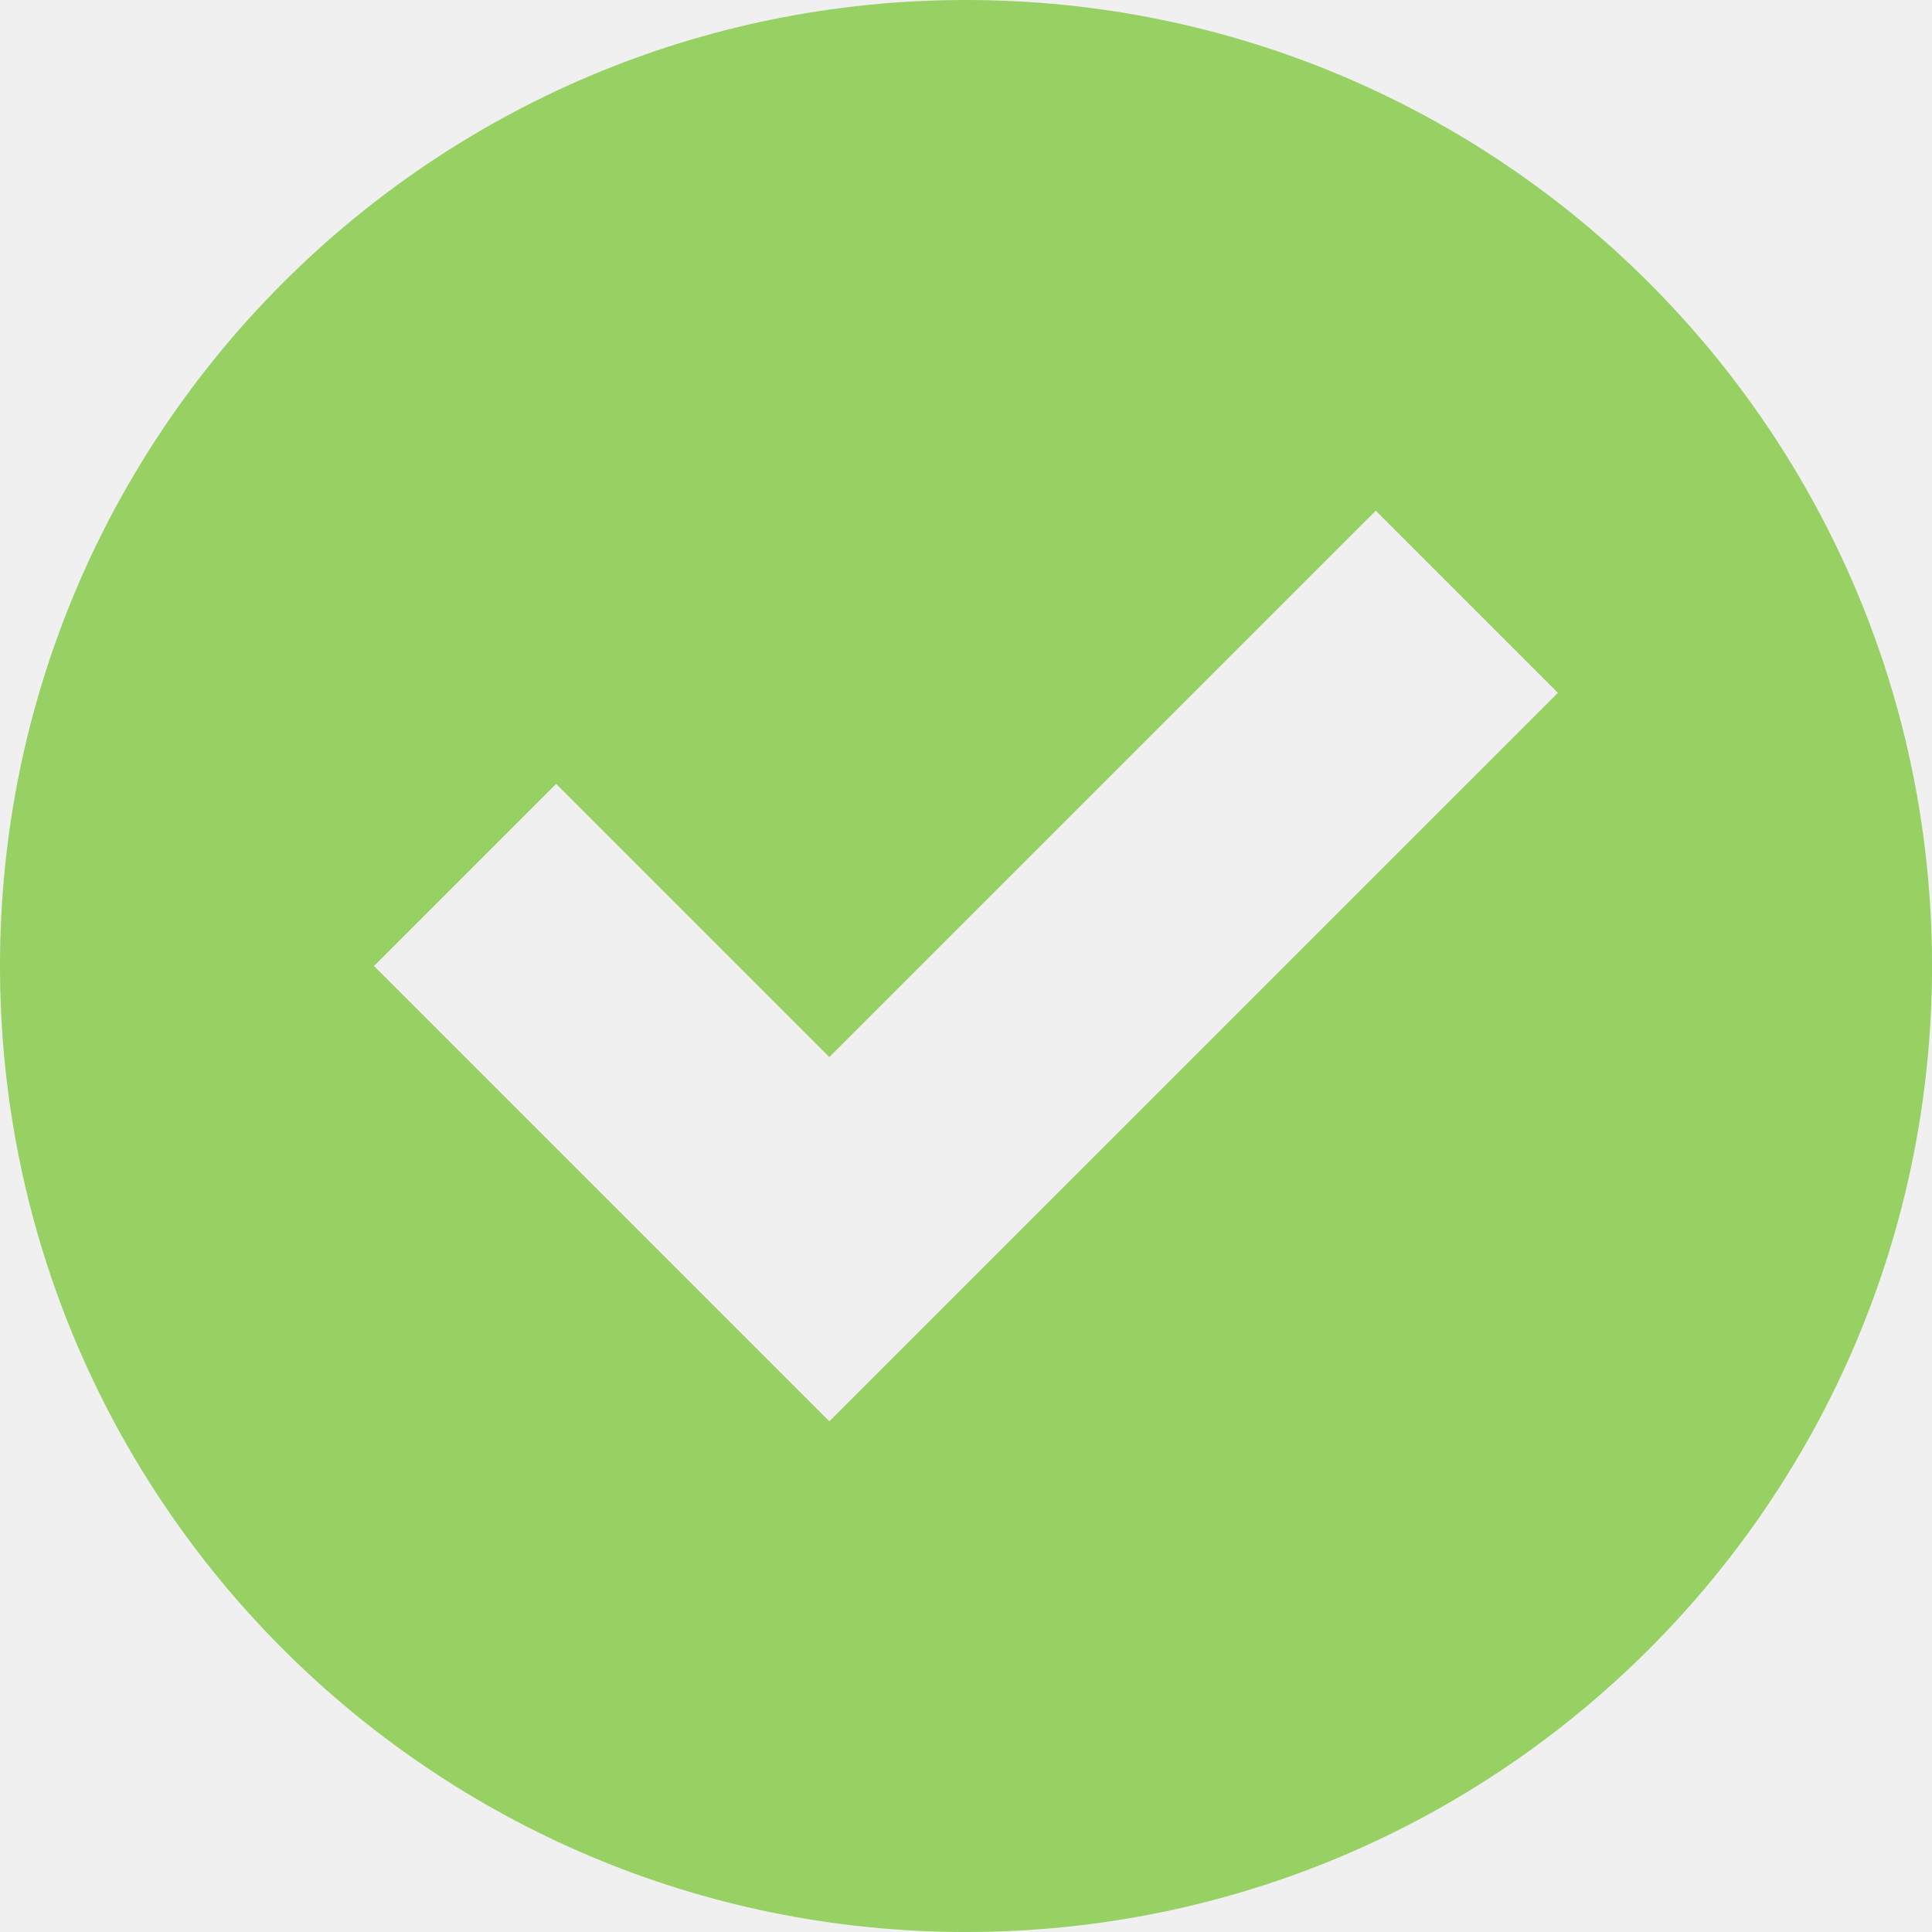
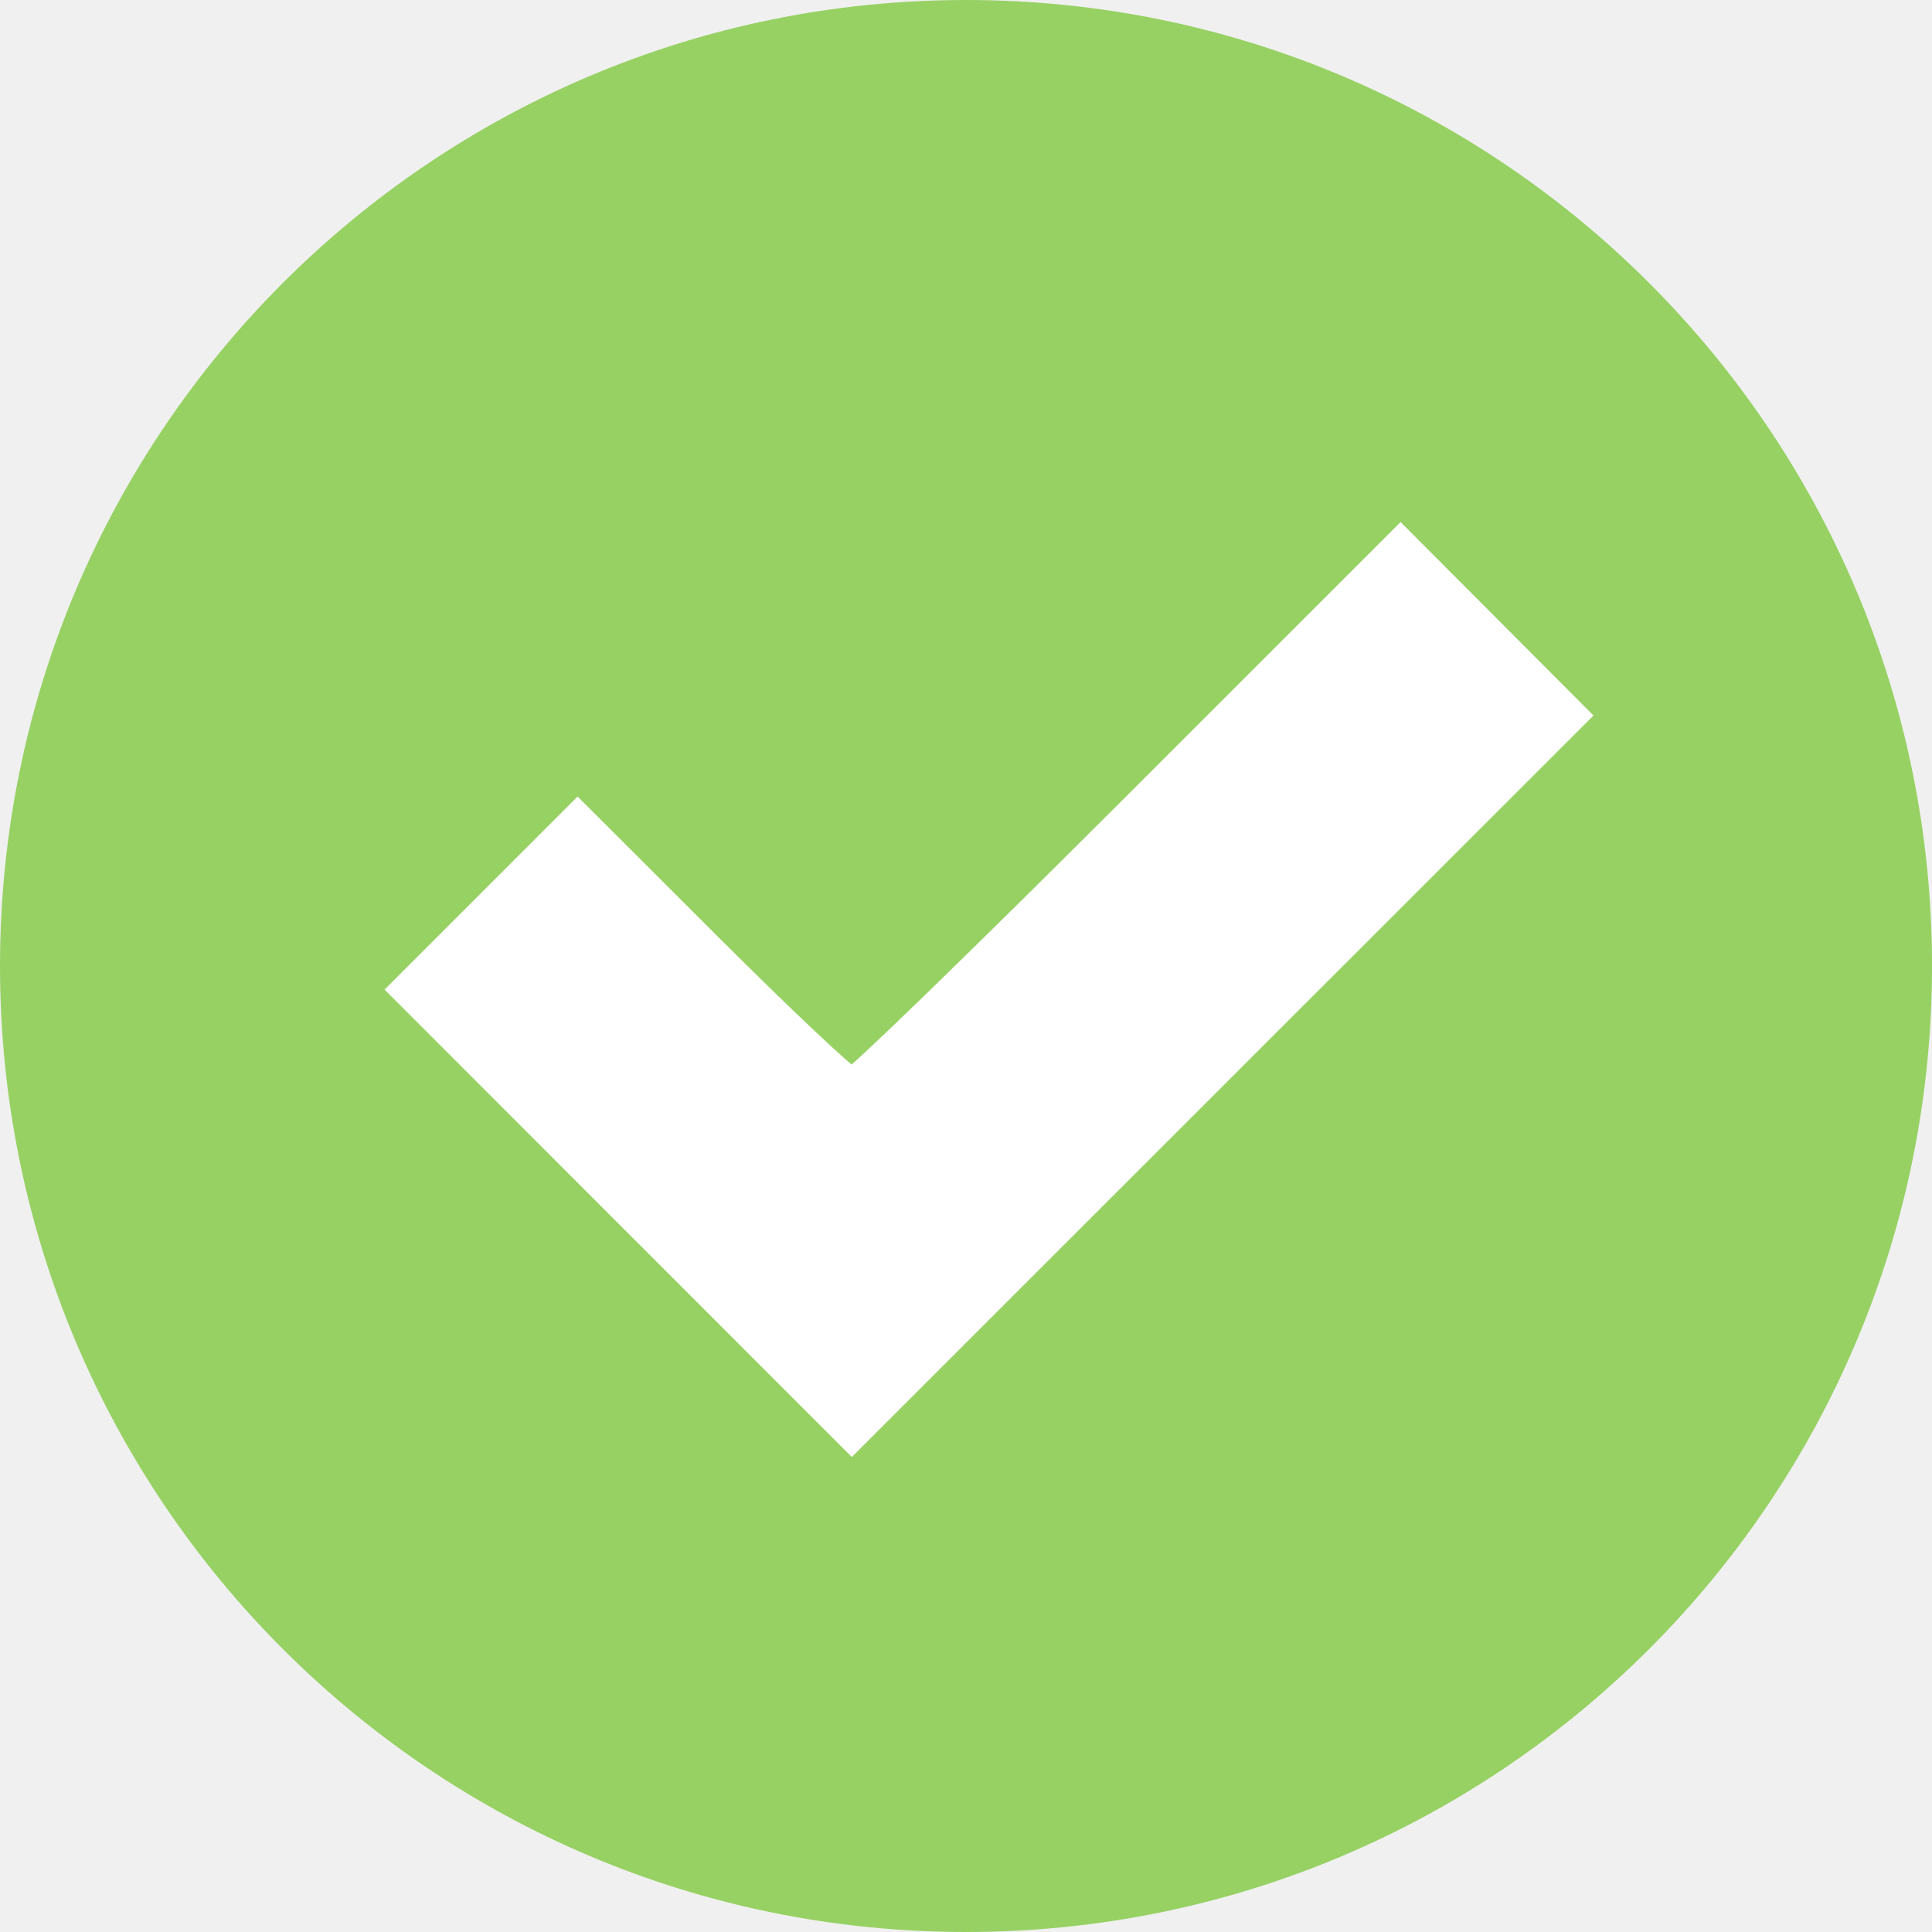
- <svg xmlns="http://www.w3.org/2000/svg" version="1.1" id="Capa_1" x="0px" y="0px" width="79.536px" height="79.536px" viewBox="0 0 79.536 79.536" style="enable-background:new 0 0 79.536 79.536;" xml:space="preserve">
-   <g>
-     <path style="fill:#97D164;" d="M39.769,0C17.8,0,0,17.8,0,39.768c0,21.965,17.8,39.768,39.769,39.768   c21.965,0,39.768-17.803,39.768-39.768C79.536,17.8,61.733,0,39.769,0z M34.142,58.513L15.397,39.768l7.498-7.498l11.247,11.247   l22.497-22.493l7.498,7.498L34.142,58.513z" />
+ <svg xmlns="http://www.w3.org/2000/svg" id="Capa_1" style="enable-background:new 0 0 79.536 79.536" xml:space="preserve" height="79.536px" viewBox="0 0 79.536 79.536" width="79.536px" version="1.1" y="0px" x="0px">
+   <g id="g3">
+     <path id="path5" fill="#97d164" d="m39.769 0c-21.969 0-39.769 17.8-39.769 39.768 0 21.965 17.8 39.768 39.769 39.768 21.965 0 39.768-17.803 39.768-39.768-0.001-21.968-17.804-39.768-39.768-39.768z" />
  </g>
+   <path id="path4147" d="m25.803 50.008-9.264-9.269 3.62-3.62 3.62-3.62 5.481 5.474c3.015 3.01 5.63 5.474 5.813 5.474 0.182 0 5.339-5.006 11.459-11.124l11.127-11.124 3.617 3.628 3.617 3.628-14.913 14.91-14.913 14.91-9.264-9.269z" stroke="#fff" fill="#fff" />
</svg>
